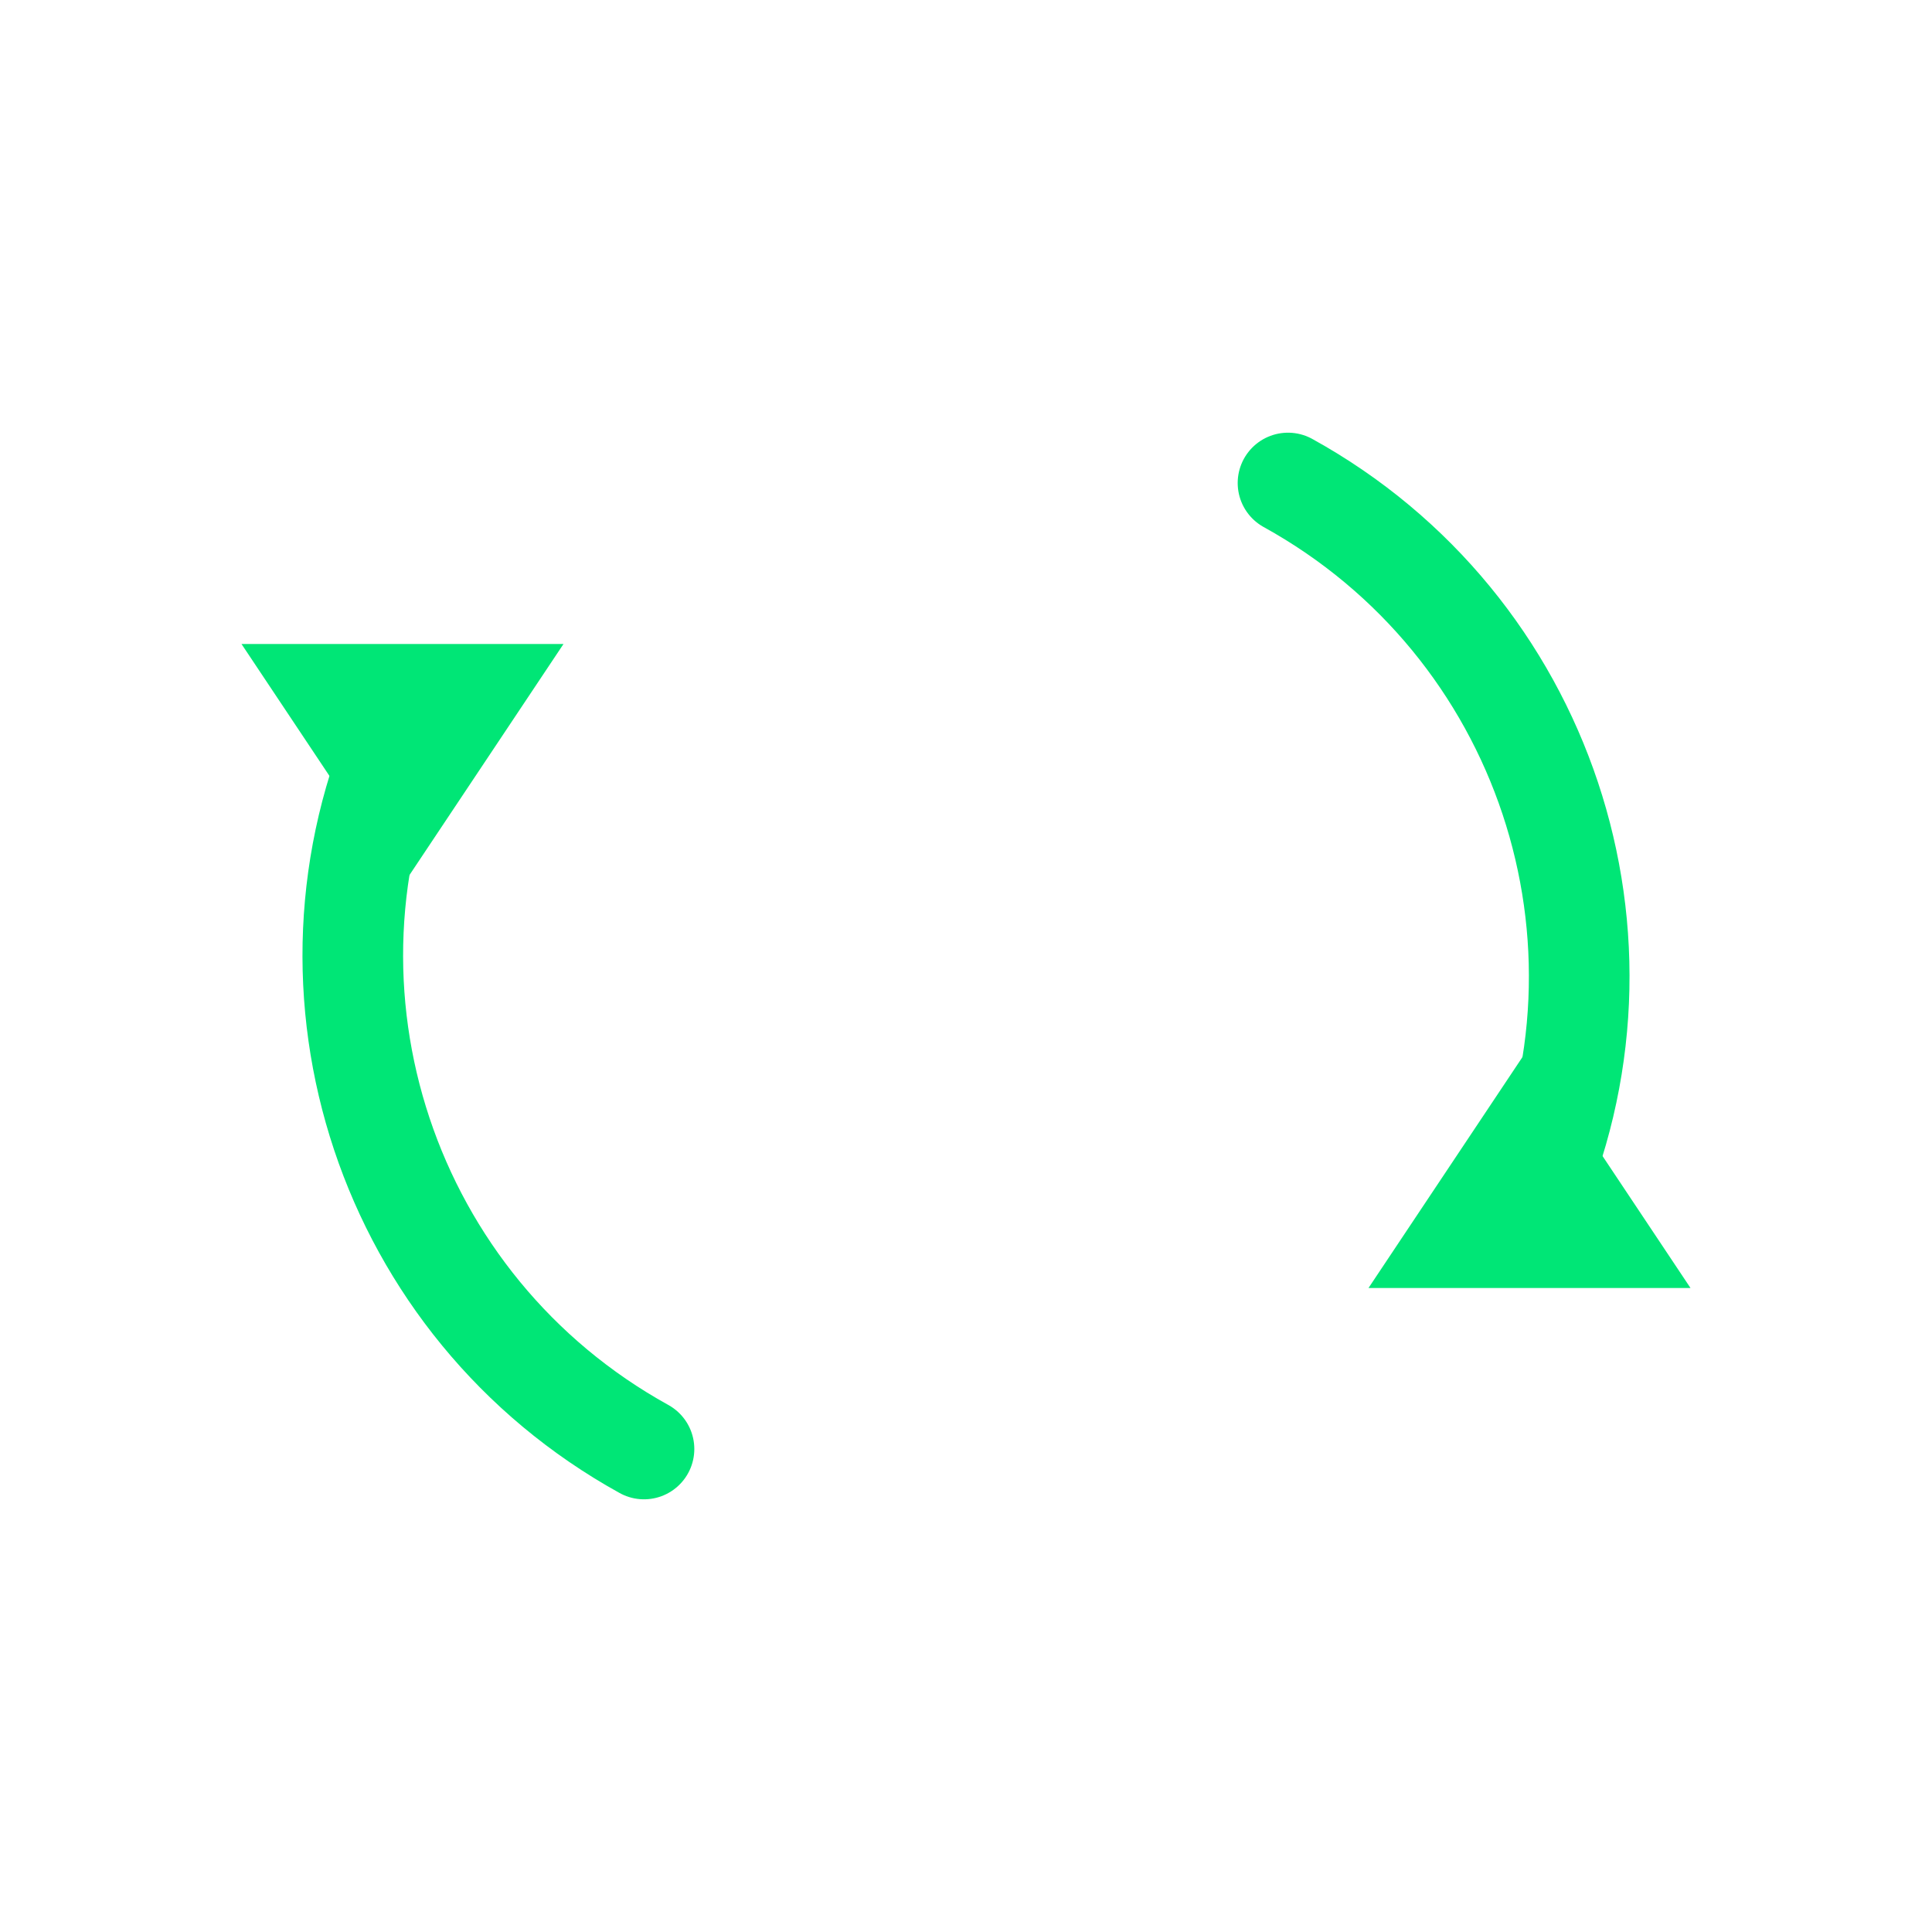
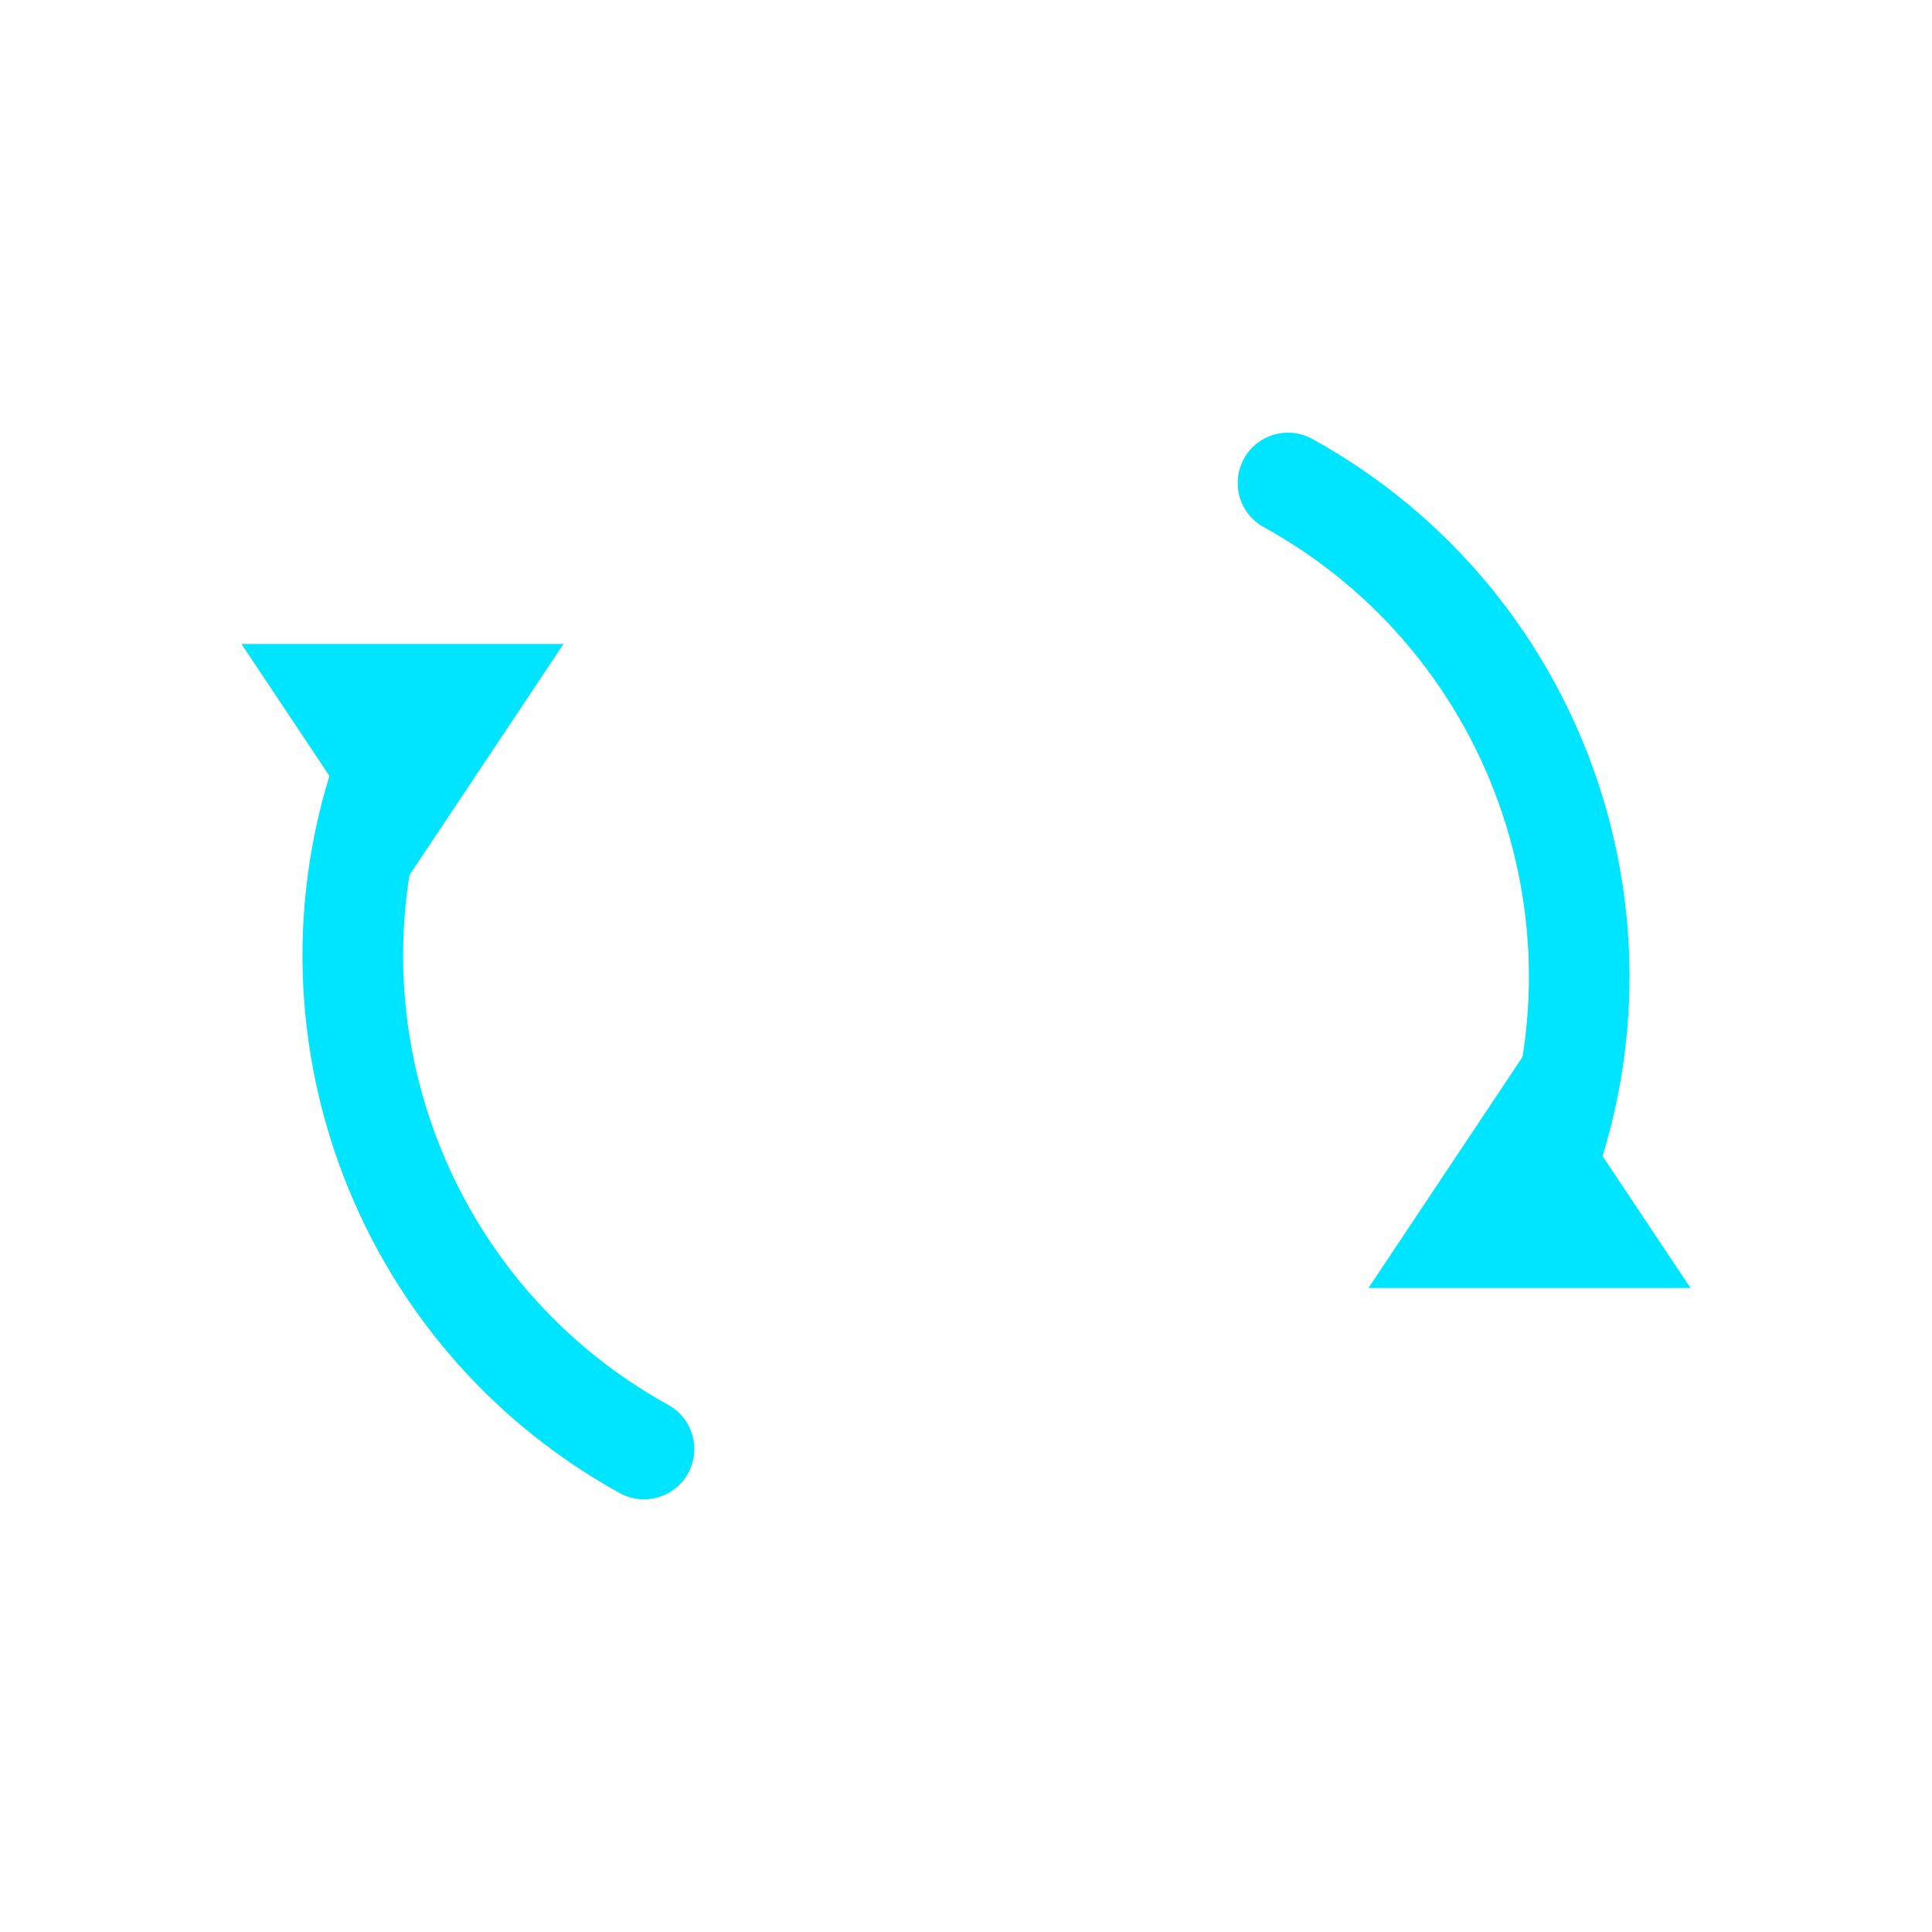
<svg xmlns="http://www.w3.org/2000/svg" viewBox="0 0 48 48">
-   <path d="M32,12 A14,14 0 0,1 38,30" fill="none" stroke="#00E676" stroke-width="2.5" stroke-linecap="round" />
-   <polygon points="38,26 42,32 34,32" fill="#00E676" />
-   <path d="M16,36 A14,14 0 0,1 10,18" fill="none" stroke="#00E676" stroke-width="2.5" stroke-linecap="round" />
-   <polygon points="10,22 6,16 14,16" fill="#00E676" />
+   <path d="M32,12 A14,14 0 0,1 38,30" fill="none" stroke="#00E5FF" stroke-width="2.5" stroke-linecap="round" />
+   <polygon points="38,26 42,32 34,32" fill="#00E5FF" />
+   <path d="M16,36 A14,14 0 0,1 10,18" fill="none" stroke="#00E5FF" stroke-width="2.5" stroke-linecap="round" />
+   <polygon points="10,22 6,16 14,16" fill="#00E5FF" />
</svg>
